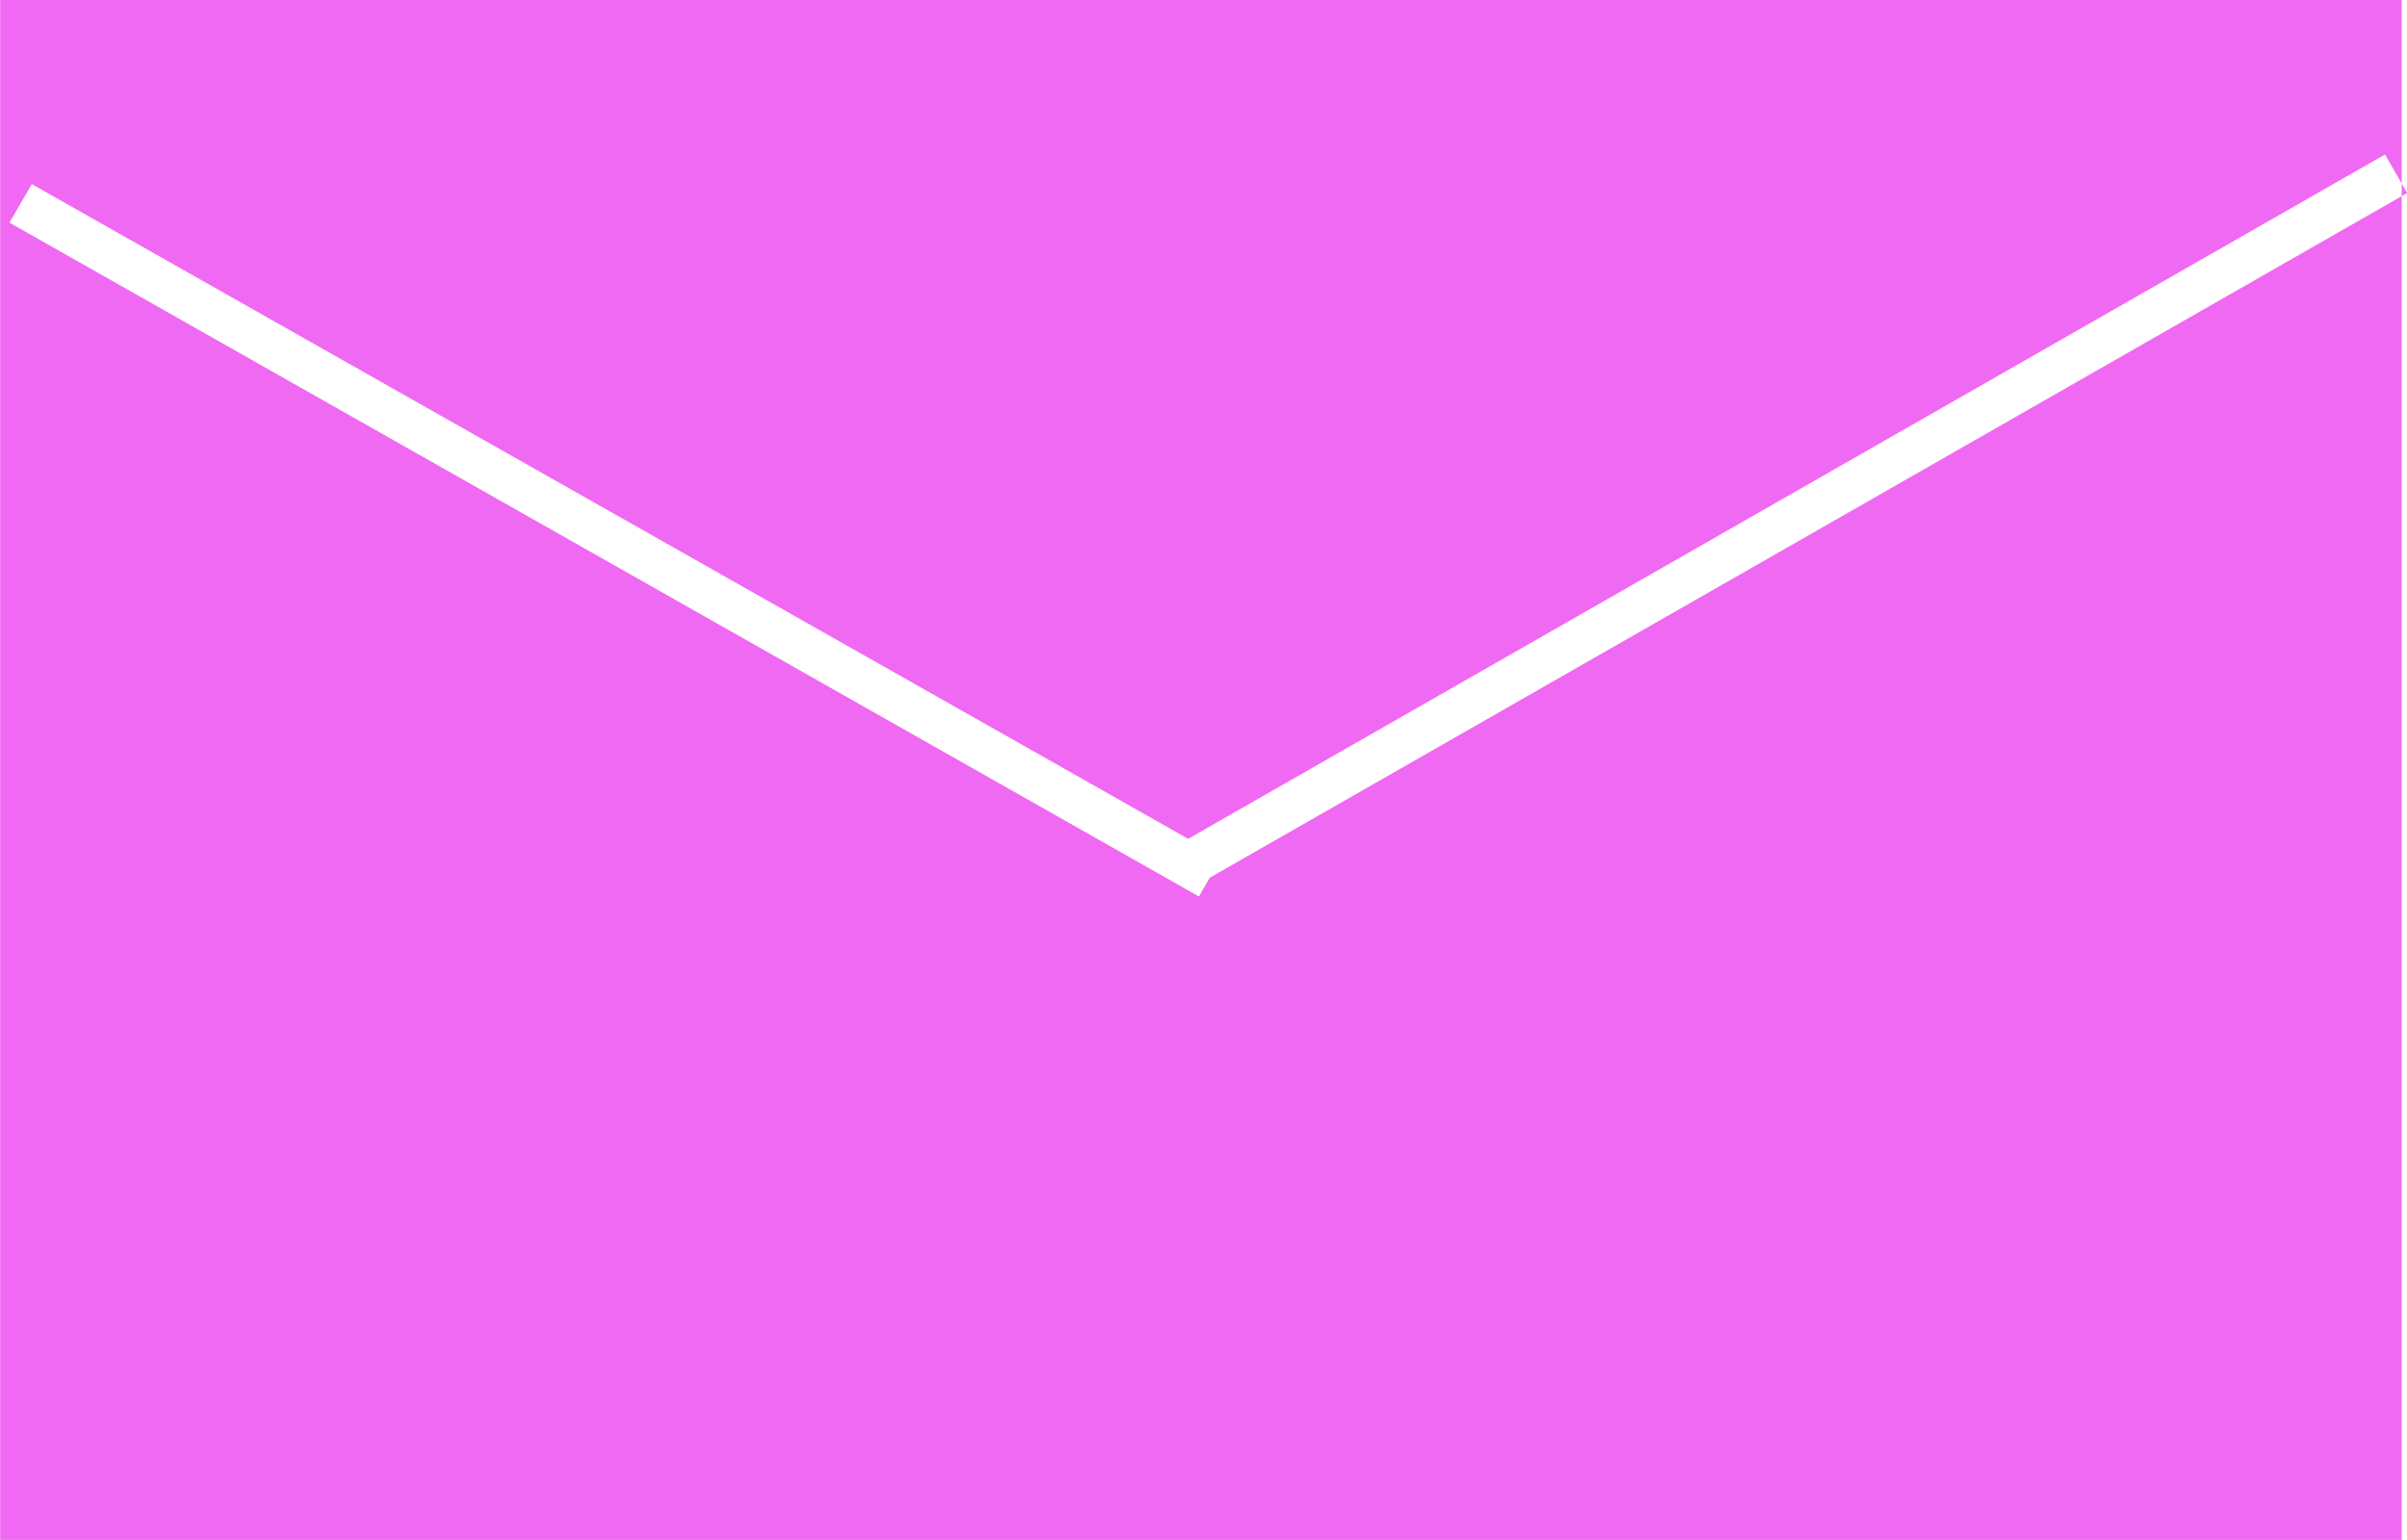
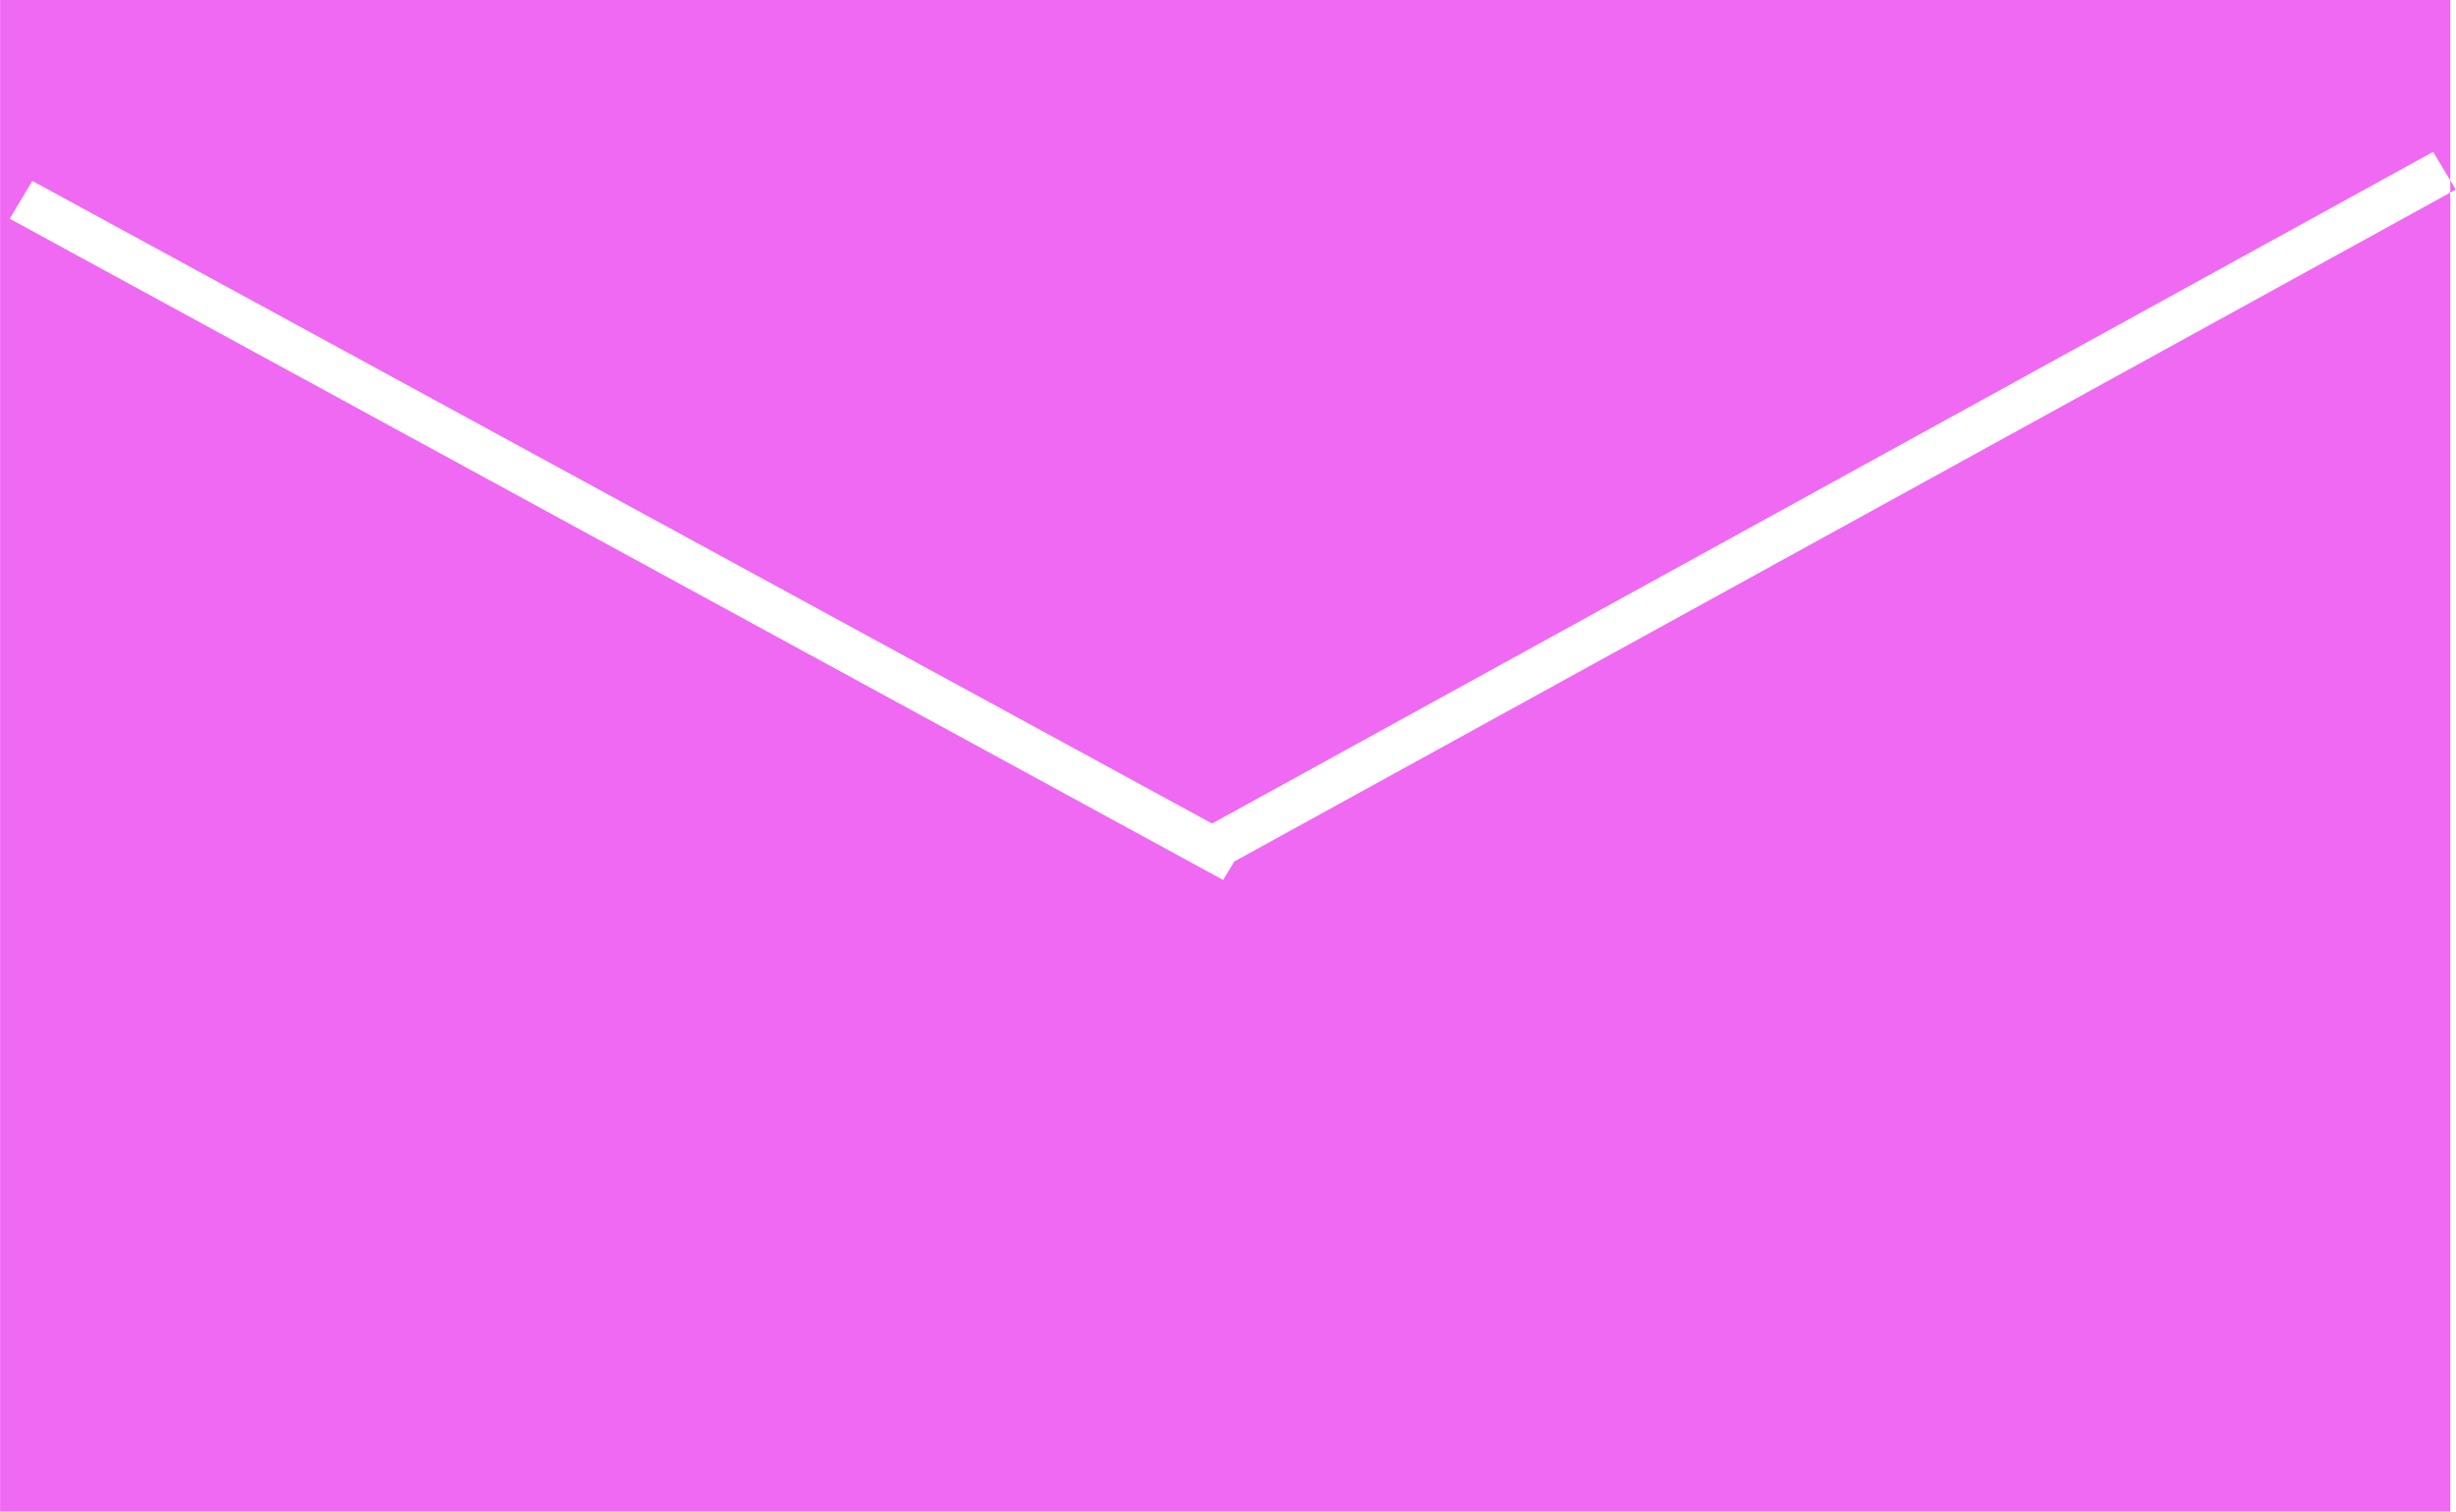
- <svg xmlns="http://www.w3.org/2000/svg" width="149.87" height="95.906" viewBox="0 0 149.87 95.906">
+ <svg xmlns="http://www.w3.org/2000/svg" width="182" height="112" viewBox="0 0 182 112">
  <defs>
    <style>
      .cls-1 {
        fill: #f069f2;
        fill-rule: evenodd;
      }
    </style>
  </defs>
-   <path id="examples_mail.png_examples_mail.svg" data-name="examples/mail.png,examples/mail.svg" class="cls-1" d="M1490.17,353.642H1639.7v95.925H1490.17V353.642Zm149.87,12.036-74.55,42.641-0.68,1.171-74.06-41.967,1.39-2.4,72,40.778,74.52-42.622Z" transform="translate(-1490.16 -353.656)" />
+   <path id="examples_mail.png_examples_mail.svg" data-name="examples/mail.png,examples/mail.svg" class="cls-1" d="M630.008,341.993H811.575V454.005H630.008V341.993Zm181.978,14.055L721.464,405.84l-0.822,1.367-89.924-49,1.681-2.8,87.422,47.617,90.484-49.771Z" transform="translate(-630 -342)" />
</svg>
